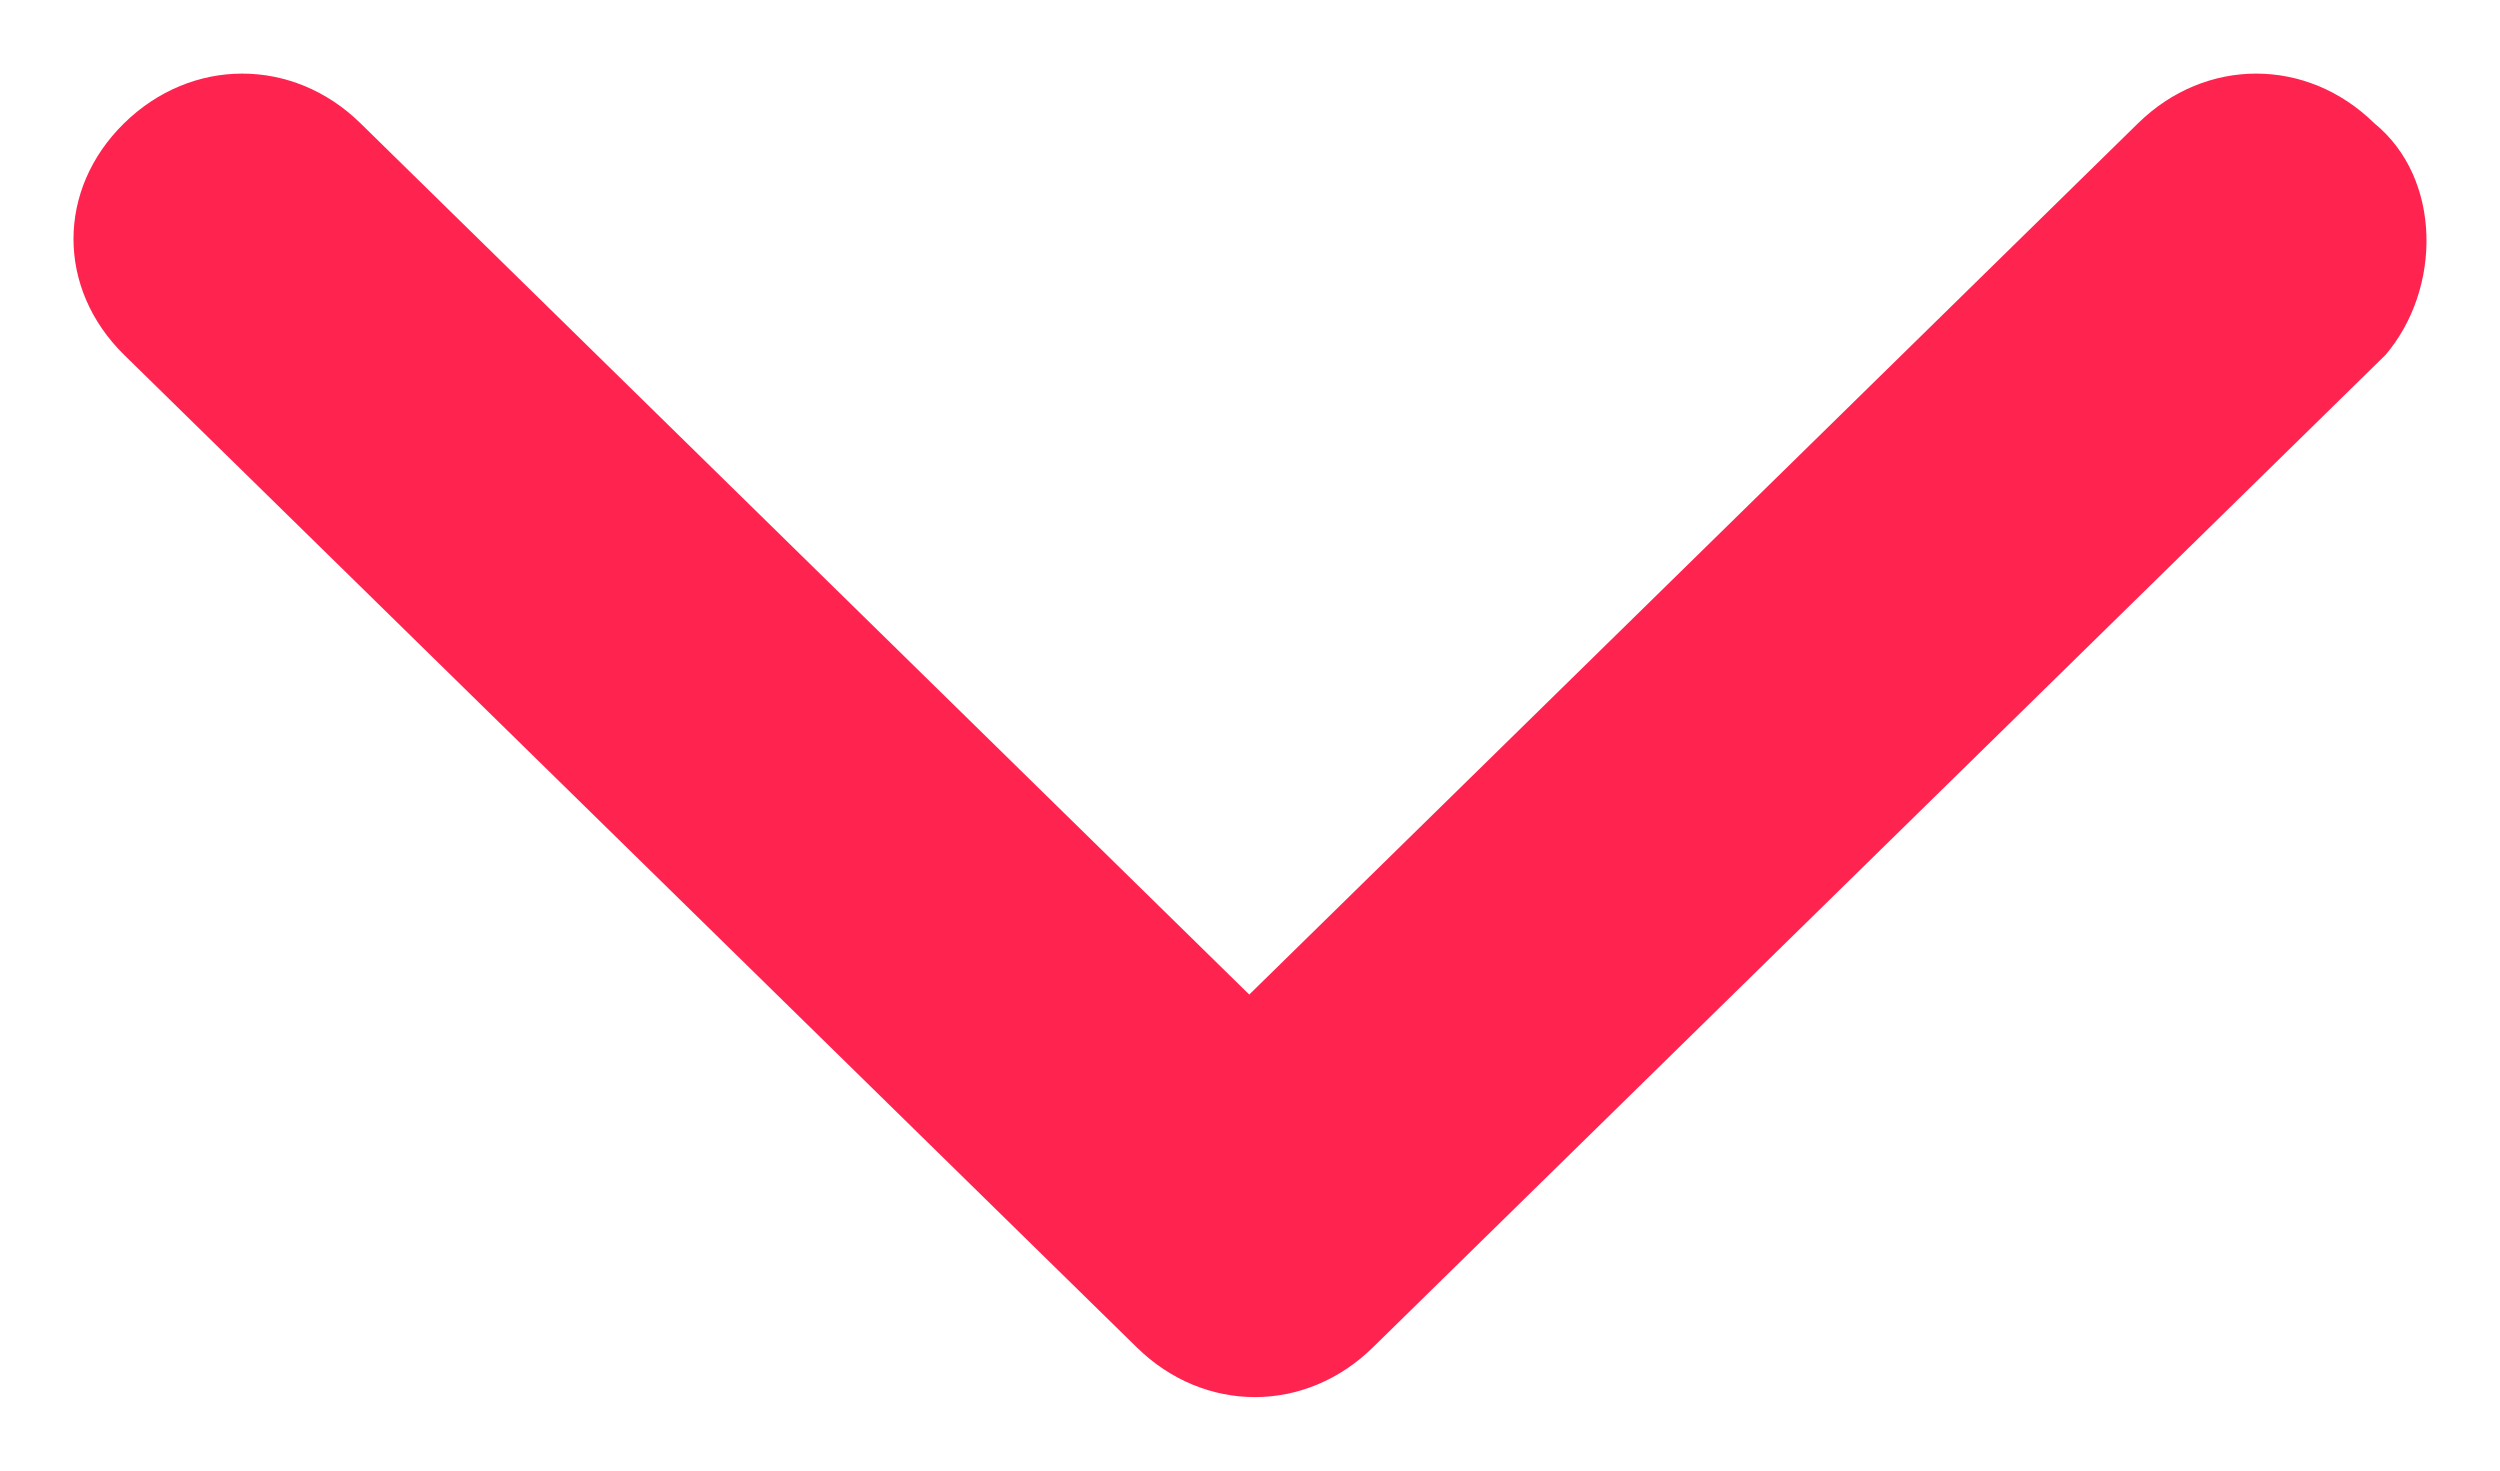
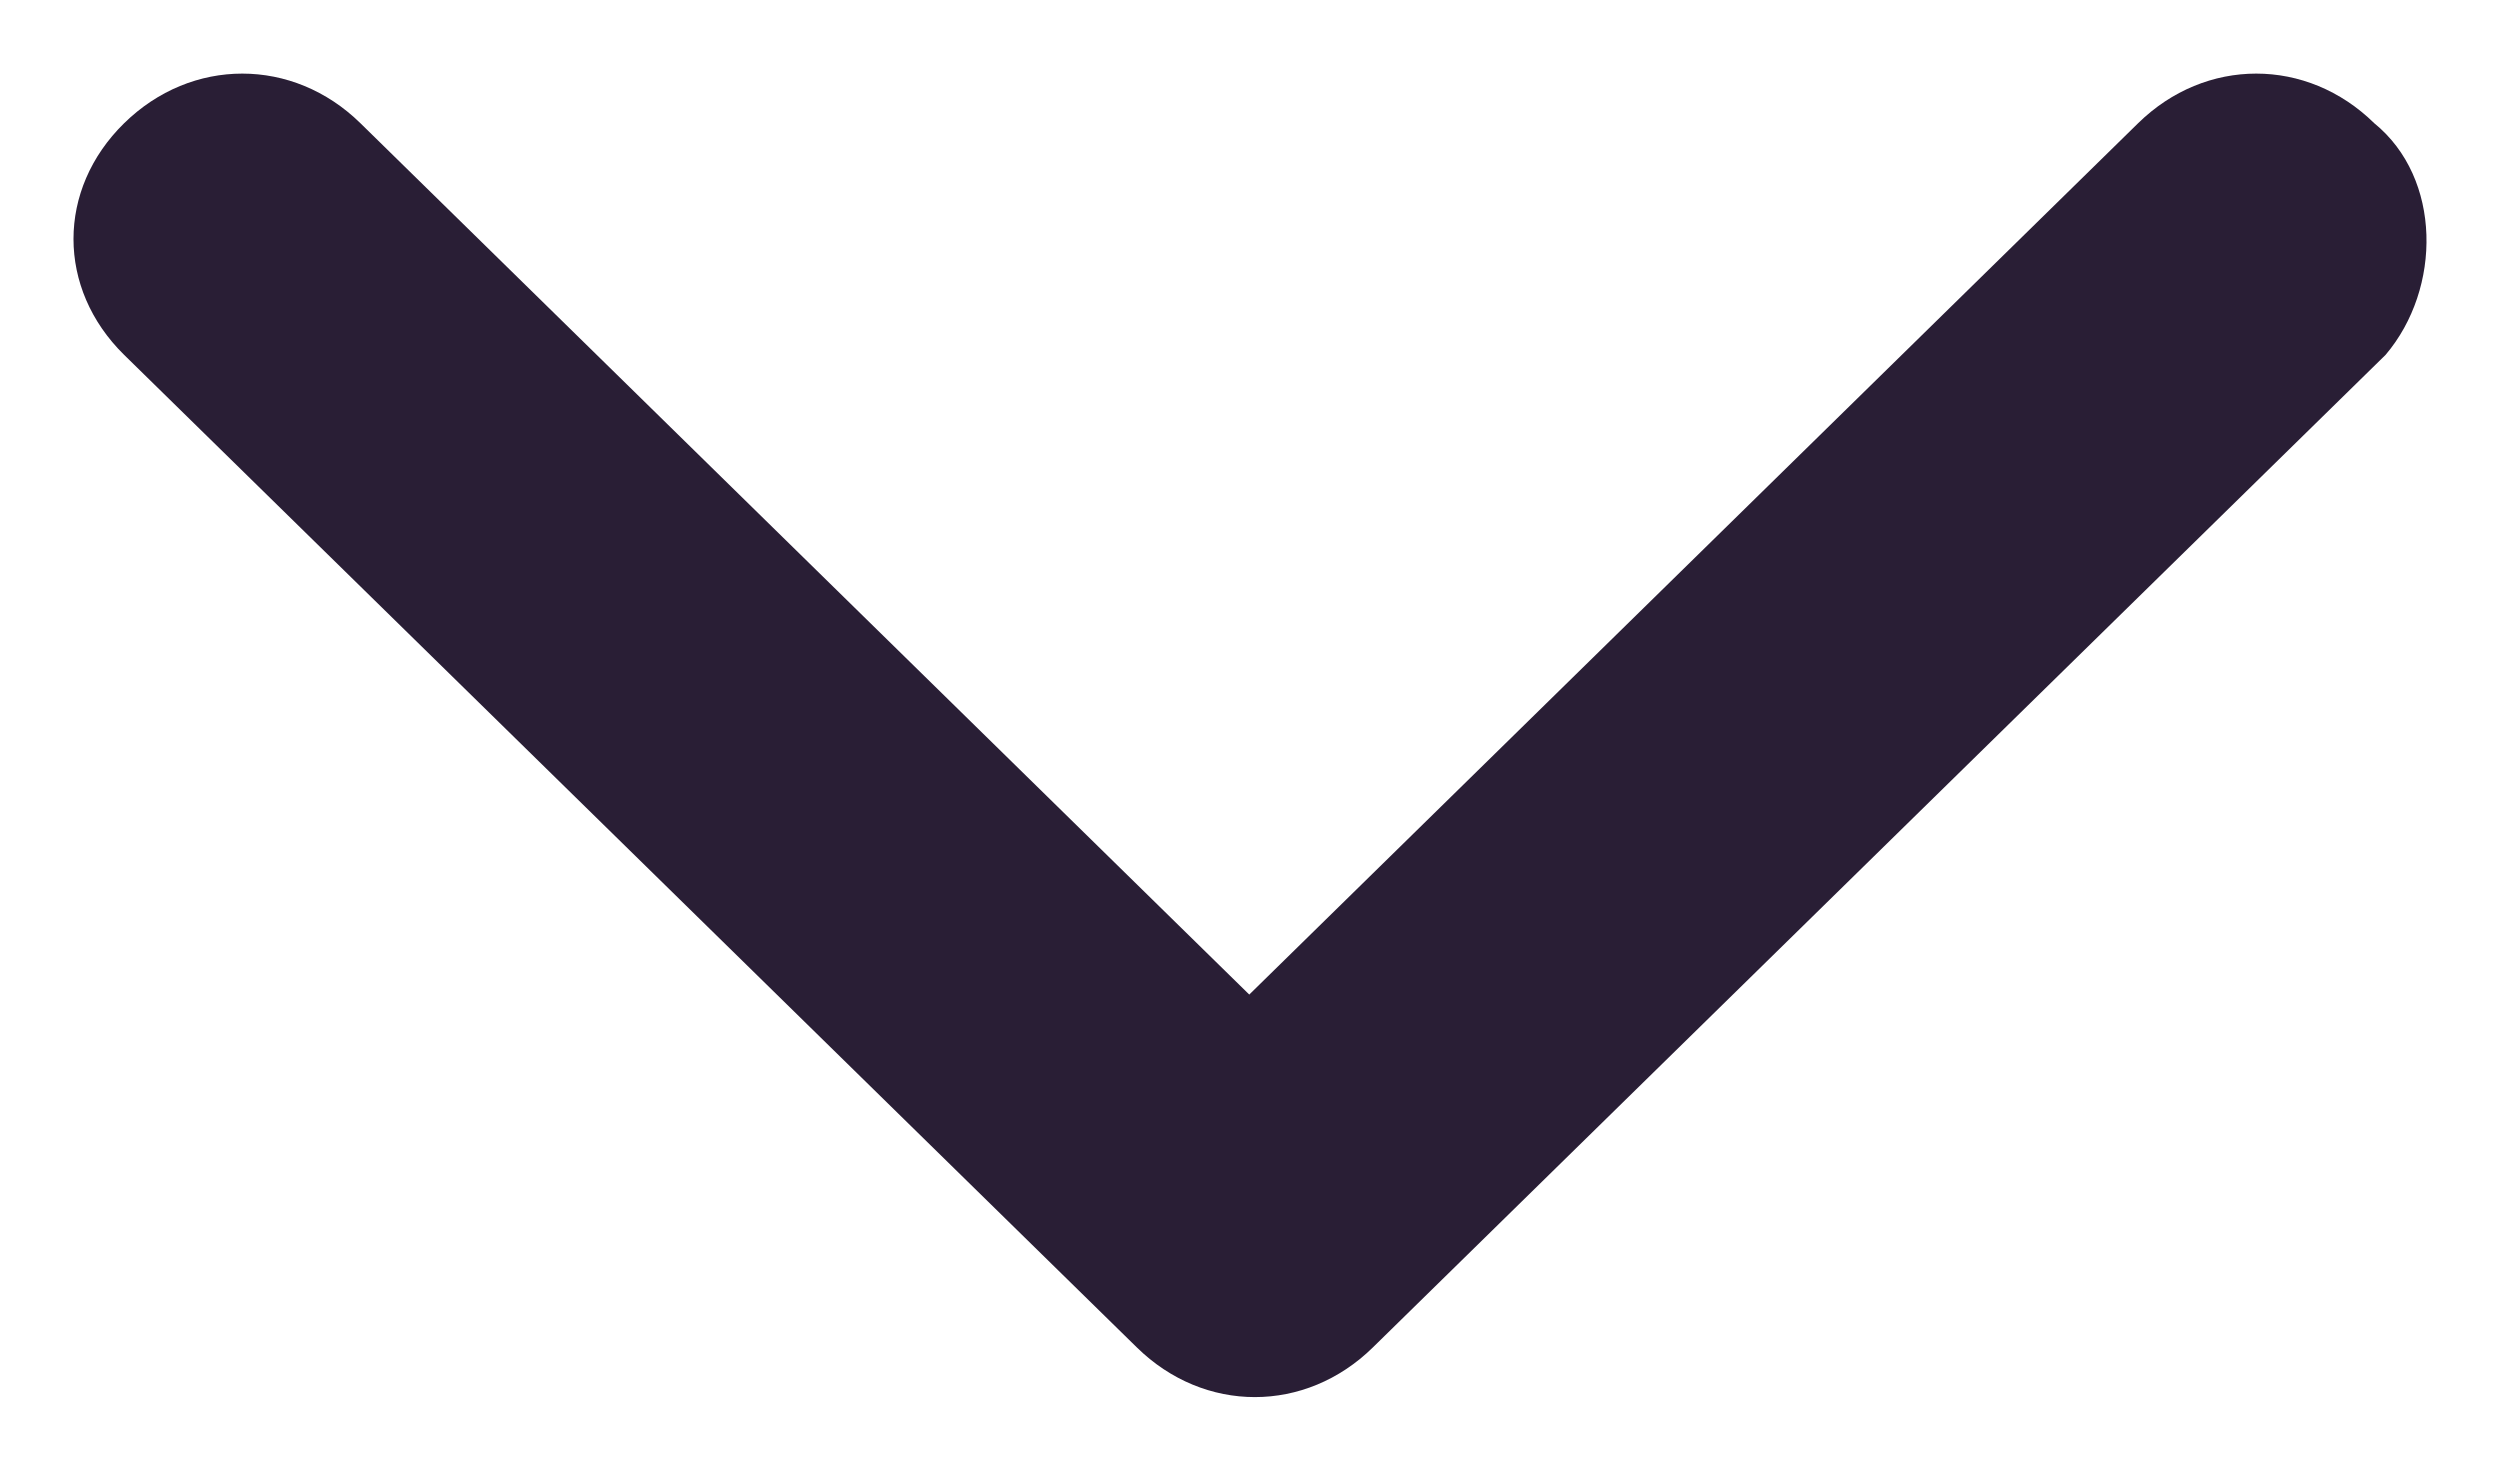
<svg xmlns="http://www.w3.org/2000/svg" width="17" height="10" viewBox="0 0 17 10" fill="none">
-   <path d="M8.495 6.763L14.539 0.838C14.998 0.388 15.687 0.388 16.145 0.838C16.605 1.212 16.605 1.962 16.222 2.413L9.336 9.162C8.877 9.613 8.189 9.613 7.73 9.162L0.844 2.413C0.385 1.962 0.385 1.288 0.844 0.838C1.303 0.388 1.992 0.388 2.451 0.838L8.495 6.763Z" fill="#FF2350" />
+   <path d="M8.495 6.763L14.539 0.838C14.998 0.388 15.687 0.388 16.145 0.838C16.605 1.212 16.605 1.962 16.222 2.413L9.336 9.162C8.877 9.613 8.189 9.613 7.73 9.162L0.844 2.413C0.385 1.962 0.385 1.288 0.844 0.838C1.303 0.388 1.992 0.388 2.451 0.838L8.495 6.763Z" fill="#291E35" />
</svg>
